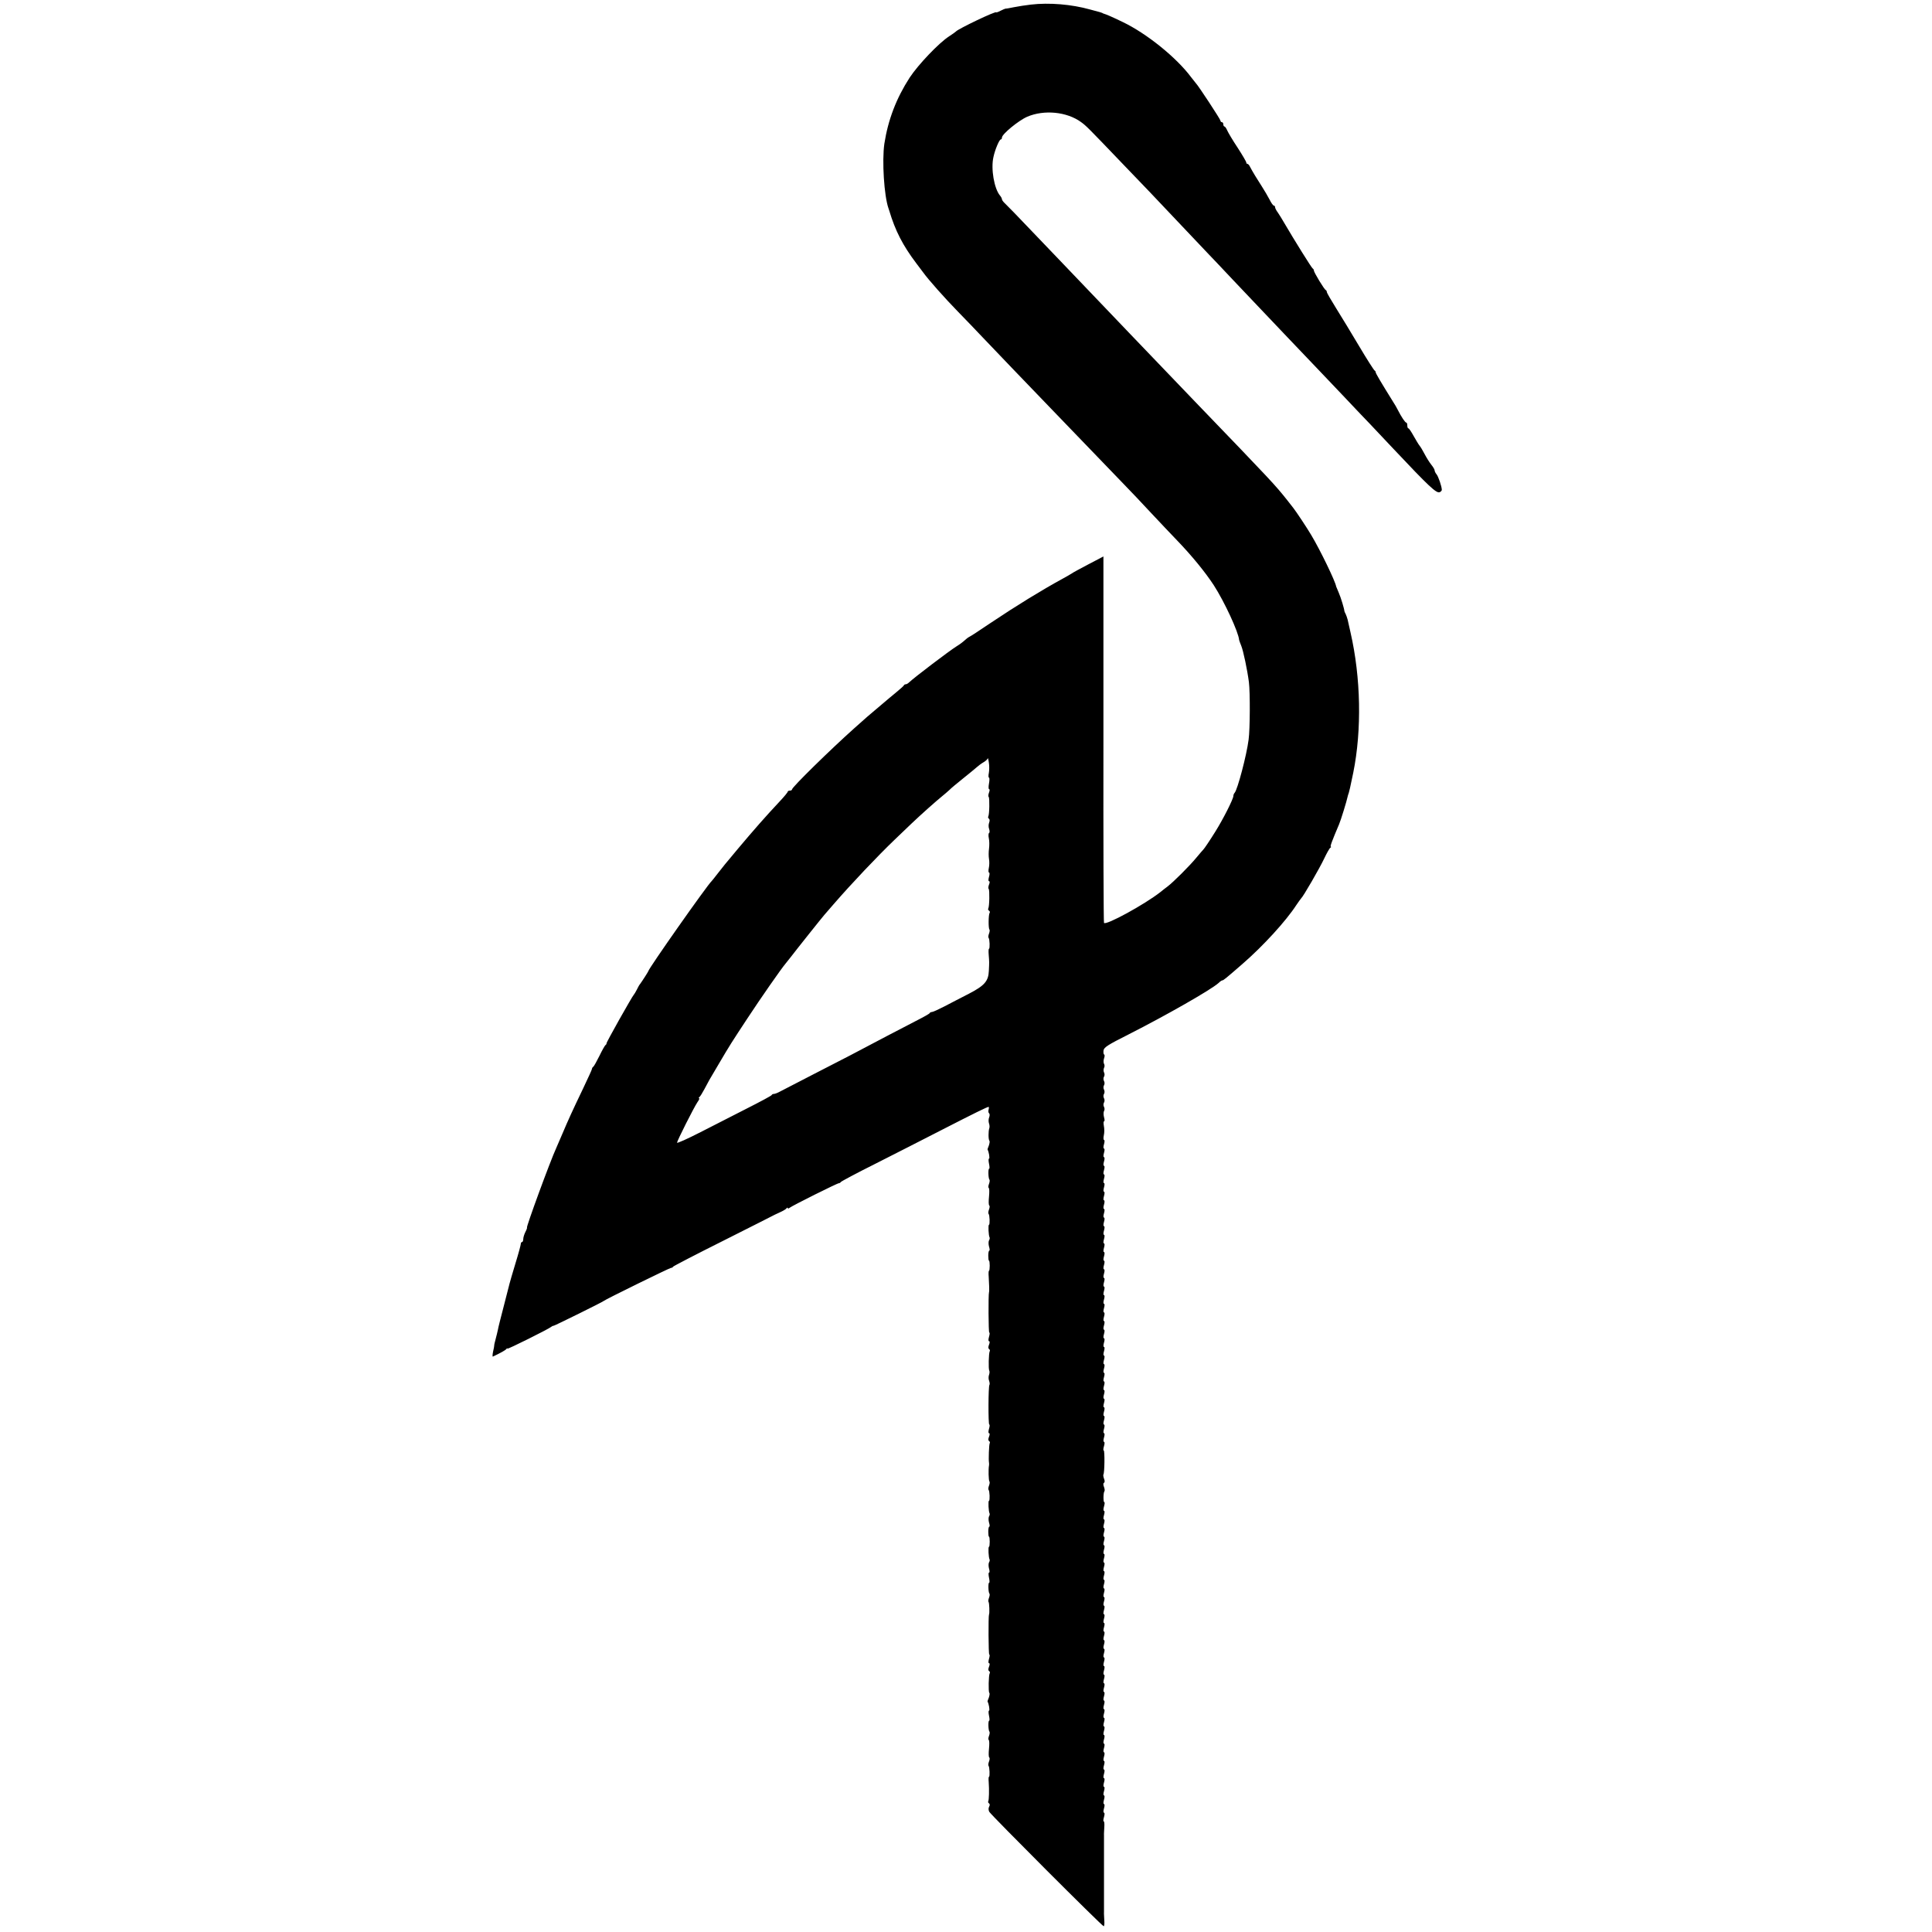
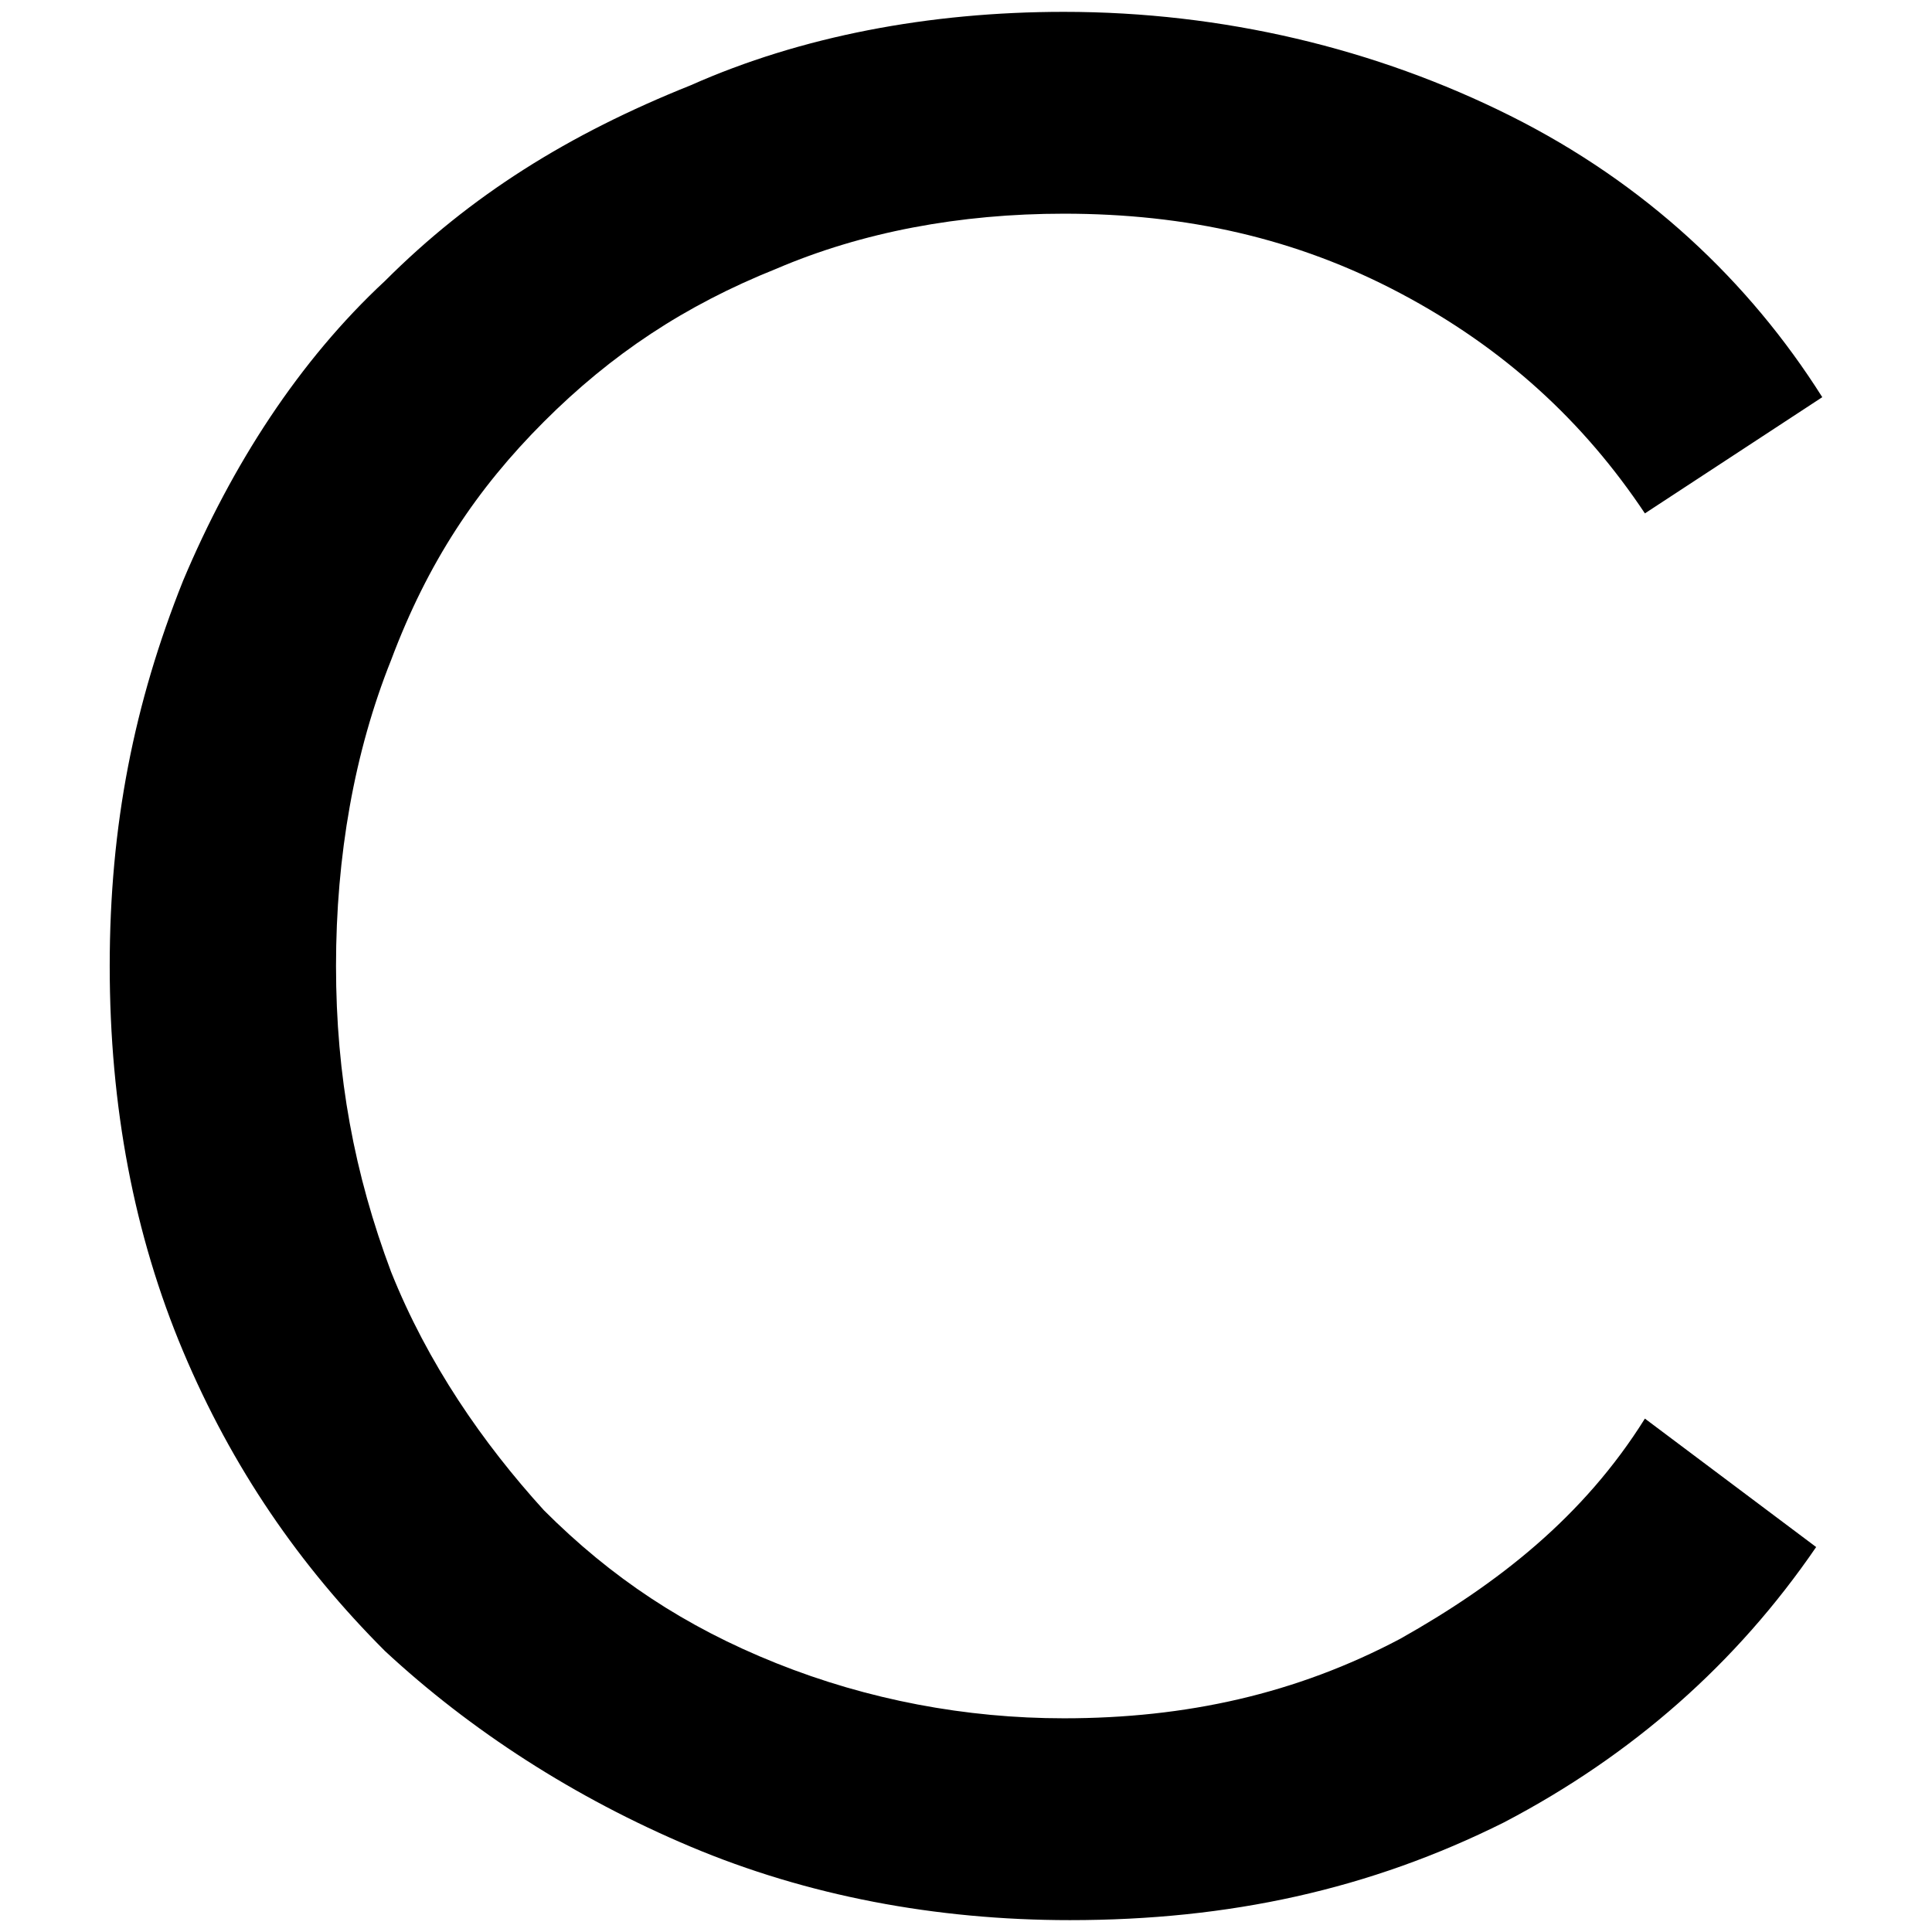
- <svg xmlns="http://www.w3.org/2000/svg" version="1.0" width="1344pt" height="1344pt" viewBox="0 0 1344 1344" preserveAspectRatio="xMidYMid meet">
-   <g transform="translate(0,1344) scale(0.1,-0.1)" fill="#000000" stroke="none">
-     <path d="M7171 13408 c-35 -4 -87 -12 -117 -18 -30 -6 -56 -11 -59 -10 -3 0 -19 -7 -35 -15 -17 -9 -30 -13 -30 -11 0 12 -265 -115 -280 -133 -3 -3 -24 -19 -48 -34 -71 -46 -214 -196 -274 -287 -93 -144 -150 -293 -176 -460 -17 -119 -2 -363 29 -450 1 -3 3 -9 5 -15 42 -141 95 -243 187 -365 23 -30 45 -59 49 -65 34 -48 152 -181 244 -275 61 -63 129 -133 150 -156 54 -57 367 -384 494 -515 93 -96 218 -226 500 -519 47 -48 137 -143 200 -211 63 -67 143 -152 178 -188 104 -108 196 -221 255 -311 75 -116 173 -328 177 -382 1 -4 7 -22 15 -41 14 -34 42 -167 53 -252 9 -70 8 -328 -2 -400 -14 -110 -77 -347 -97 -370 -5 -5 -9 -15 -9 -22 0 -21 -72 -163 -126 -249 -36 -58 -77 -119 -83 -124 -3 -3 -25 -28 -49 -57 -43 -53 -159 -169 -200 -200 -13 -10 -36 -27 -50 -39 -108 -85 -380 -234 -392 -214 -3 4 -5 580 -4 1279 l0 1270 -105 -55 c-57 -30 -109 -58 -115 -63 -6 -4 -36 -22 -66 -38 -141 -77 -319 -186 -498 -306 -75 -51 -141 -94 -147 -96 -5 -2 -15 -9 -22 -15 -29 -26 -43 -36 -70 -53 -51 -32 -292 -215 -329 -250 -7 -7 -17 -13 -22 -13 -6 0 -12 -3 -14 -7 -1 -5 -28 -28 -58 -53 -30 -25 -60 -49 -66 -55 -6 -5 -36 -30 -65 -55 -46 -38 -80 -68 -155 -135 -169 -151 -434 -411 -434 -426 0 -5 -7 -9 -15 -9 -8 0 -15 -3 -15 -7 0 -5 -25 -35 -56 -68 -102 -109 -180 -198 -291 -330 -95 -113 -100 -120 -143 -175 -19 -25 -37 -47 -40 -50 -29 -26 -440 -610 -440 -626 0 -3 -43 -70 -57 -89 -5 -5 -15 -23 -23 -40 -8 -16 -18 -32 -21 -35 -10 -9 -194 -335 -190 -339 1 -2 -1 -7 -6 -10 -5 -3 -24 -37 -43 -76 -19 -38 -38 -73 -43 -76 -5 -3 -9 -10 -9 -15 0 -5 -29 -67 -63 -139 -72 -150 -100 -211 -144 -315 -18 -41 -36 -84 -41 -95 -43 -93 -212 -555 -204 -555 2 0 -2 -13 -11 -30 -8 -16 -15 -38 -15 -50 0 -11 -4 -20 -8 -20 -5 0 -9 -6 -9 -13 0 -7 -16 -67 -37 -135 -20 -67 -39 -130 -41 -140 -2 -9 -20 -80 -40 -156 -20 -77 -39 -151 -41 -165 -3 -14 -10 -44 -16 -66 -6 -22 -11 -43 -10 -46 0 -3 -3 -22 -8 -42 -4 -20 -5 -36 -1 -34 51 24 87 44 93 52 4 6 8 7 8 3 0 -6 284 135 305 152 6 5 14 8 18 8 8 1 339 164 347 172 10 10 459 230 468 230 6 0 12 3 14 8 2 4 158 85 348 180 190 96 352 177 360 182 8 4 29 14 45 21 17 8 33 18 37 24 4 5 8 6 8 1 0 -5 6 -4 13 2 17 14 335 173 343 171 4 0 10 3 13 8 3 5 110 62 236 125 127 64 336 171 465 237 232 119 318 161 327 161 3 0 3 -9 0 -20 -3 -11 -1 -22 4 -25 4 -3 5 -16 0 -28 -5 -12 -5 -31 -1 -42 4 -11 5 -26 2 -34 -7 -19 -7 -80 1 -87 3 -3 1 -18 -4 -33 -6 -14 -10 -27 -9 -28 9 -15 17 -63 10 -63 -4 0 -4 -16 0 -35 4 -19 5 -35 1 -35 -8 0 -6 -68 2 -76 3 -3 2 -17 -3 -30 -5 -13 -6 -25 -2 -28 5 -3 5 -30 2 -61 -3 -31 -3 -58 2 -61 4 -3 3 -15 -2 -28 -5 -13 -6 -27 -3 -30 8 -7 10 -76 3 -76 -7 0 -3 -77 4 -88 2 -4 1 -14 -4 -21 -4 -8 -4 -27 0 -42 5 -16 6 -29 2 -29 -4 0 -7 -16 -7 -35 0 -19 2 -35 5 -35 3 0 5 -16 5 -35 0 -19 -2 -35 -5 -35 -3 0 -4 -19 -2 -43 3 -48 5 -100 2 -107 -5 -17 -4 -280 2 -280 4 0 3 -13 -2 -30 -5 -18 -5 -30 0 -30 6 0 6 -10 0 -25 -6 -15 -6 -26 1 -30 5 -4 7 -10 4 -15 -7 -12 -10 -124 -3 -135 3 -6 2 -19 -2 -30 -4 -11 -4 -30 1 -41 4 -12 5 -24 2 -28 -8 -8 -9 -276 -1 -276 4 0 3 -13 -2 -30 -5 -18 -5 -30 0 -30 6 0 6 -10 0 -25 -6 -15 -6 -26 1 -30 5 -4 7 -10 4 -15 -5 -8 -9 -116 -5 -135 1 -5 1 -14 0 -20 -5 -24 -3 -105 3 -111 3 -3 2 -16 -3 -29 -5 -13 -6 -26 -3 -29 8 -7 10 -76 3 -76 -7 0 -3 -77 4 -88 2 -4 1 -14 -4 -21 -4 -8 -4 -27 0 -42 5 -16 6 -29 2 -29 -4 0 -7 -16 -7 -35 0 -19 2 -35 5 -35 3 0 5 -16 5 -35 0 -19 -2 -35 -5 -35 -7 0 -3 -77 4 -88 2 -4 1 -14 -4 -21 -4 -8 -4 -27 0 -42 5 -16 5 -29 0 -29 -4 0 -4 -16 0 -35 4 -19 5 -35 1 -35 -8 0 -6 -68 2 -76 3 -3 2 -16 -3 -29 -5 -13 -6 -26 -3 -29 5 -5 8 -80 3 -88 -5 -10 -4 -278 2 -278 4 0 3 -13 -2 -30 -5 -18 -5 -30 0 -30 6 0 6 -10 0 -25 -6 -15 -6 -26 1 -30 5 -4 7 -10 4 -15 -8 -13 -10 -128 -3 -136 4 -3 2 -18 -3 -33 -6 -14 -10 -27 -9 -28 9 -15 17 -63 10 -63 -4 0 -4 -16 0 -35 4 -19 5 -35 1 -35 -8 0 -6 -68 2 -76 3 -3 2 -17 -3 -30 -5 -13 -6 -25 -2 -28 5 -3 5 -30 2 -61 -3 -31 -3 -58 2 -61 4 -3 3 -15 -2 -28 -5 -13 -6 -27 -3 -30 7 -7 10 -76 3 -76 -3 0 -4 -17 -2 -37 4 -55 2 -124 -3 -133 -3 -5 -1 -11 5 -15 6 -4 7 -13 1 -23 -6 -11 -5 -24 1 -36 13 -23 785 -796 796 -796 4 0 6 19 4 42 -1 24 -3 49 -2 56 0 6 0 19 0 27 0 8 0 22 0 30 0 8 0 22 0 30 0 8 0 22 0 30 0 8 0 22 0 30 0 8 0 22 0 30 0 8 0 22 0 30 0 8 0 22 0 30 0 8 0 22 0 30 0 8 0 22 0 30 0 8 0 22 0 30 0 8 0 22 0 30 0 8 0 22 0 30 0 8 0 22 0 30 0 8 0 22 0 30 0 8 0 22 0 30 0 8 0 22 0 30 0 8 0 21 0 28 -1 6 1 31 2 55 2 23 0 42 -4 42 -4 0 -3 14 2 30 5 17 5 30 0 30 -5 0 -5 13 0 30 5 17 5 30 0 30 -5 0 -5 13 0 30 5 17 5 30 0 30 -5 0 -5 13 0 30 5 17 5 30 0 30 -5 0 -5 13 0 30 5 17 5 30 0 30 -5 0 -5 13 0 30 5 17 5 30 0 30 -5 0 -5 13 0 30 5 17 5 30 0 30 -5 0 -5 13 0 30 5 17 5 30 0 30 -5 0 -5 13 0 30 5 17 5 30 0 30 -5 0 -5 13 0 30 5 17 5 30 0 30 -5 0 -5 13 0 30 5 17 5 30 0 30 -5 0 -5 13 0 30 5 17 5 30 0 30 -5 0 -5 13 0 30 5 17 5 30 0 30 -5 0 -5 13 0 30 5 17 5 30 0 30 -5 0 -5 13 0 30 5 17 5 30 0 30 -5 0 -5 13 0 30 5 17 5 30 0 30 -5 0 -5 13 0 30 5 17 5 30 0 30 -5 0 -5 13 0 30 5 17 5 30 0 30 -5 0 -5 13 0 30 5 17 5 30 0 30 -5 0 -5 13 0 30 5 17 5 30 0 30 -5 0 -5 13 0 30 5 17 5 30 0 30 -5 0 -5 13 0 30 5 17 5 30 0 30 -5 0 -5 13 0 30 5 17 5 30 0 30 -5 0 -5 13 0 30 5 17 5 30 0 30 -5 0 -5 13 0 30 5 17 5 30 0 30 -5 0 -5 13 0 30 5 17 5 30 0 30 -5 0 -5 13 0 30 5 17 5 30 0 30 -5 0 -5 13 0 30 5 17 5 30 0 30 -5 0 -5 13 0 30 5 17 5 30 0 30 -5 0 -5 13 0 30 5 17 5 30 0 30 -5 0 -5 13 0 30 5 17 5 30 0 30 -5 0 -5 13 0 30 5 17 5 30 0 30 -5 0 -5 13 0 30 5 17 5 30 0 30 -5 0 -5 13 0 30 5 17 5 30 0 30 -5 0 -5 13 0 30 5 17 5 30 0 30 -5 0 -5 13 0 30 5 17 5 30 0 30 -5 0 -5 13 0 30 5 17 6 30 2 30 -8 0 -7 68 1 76 3 3 2 17 -3 30 -6 14 -6 26 0 29 6 3 6 15 0 29 -5 13 -6 26 -4 29 8 8 10 167 2 167 -4 0 -3 14 2 30 5 17 5 30 0 30 -5 0 -5 13 0 30 5 17 5 30 0 30 -5 0 -5 13 0 30 5 17 5 30 0 30 -5 0 -5 13 0 30 5 17 5 30 0 30 -5 0 -5 13 0 30 5 17 5 30 0 30 -5 0 -5 13 0 30 5 17 5 30 0 30 -5 0 -5 13 0 30 5 17 5 30 0 30 -5 0 -5 13 0 30 5 17 5 30 0 30 -5 0 -5 13 0 30 5 17 5 30 0 30 -5 0 -5 13 0 30 5 17 5 30 0 30 -5 0 -5 13 0 30 5 17 5 30 0 30 -5 0 -5 13 0 30 5 17 5 30 0 30 -5 0 -5 13 0 30 5 17 5 30 0 30 -5 0 -5 13 0 30 5 17 5 30 0 30 -5 0 -5 13 0 30 5 17 5 30 0 30 -5 0 -5 13 0 30 5 17 5 30 0 30 -5 0 -5 13 0 30 5 17 5 30 0 30 -5 0 -5 13 0 30 5 17 5 30 0 30 -5 0 -5 13 0 30 5 17 5 30 0 30 -5 0 -5 13 0 30 5 17 5 30 0 30 -5 0 -5 13 0 30 5 17 5 30 0 30 -5 0 -5 13 0 30 5 17 5 30 0 30 -5 0 -5 13 0 30 5 17 5 30 0 30 -5 0 -5 13 0 30 5 17 5 30 0 30 -5 0 -5 13 0 30 5 17 5 30 0 30 -5 0 -5 13 0 30 5 17 5 30 0 30 -5 0 -5 13 0 30 5 17 5 30 0 30 -5 0 -5 13 0 30 5 17 5 30 0 30 -5 0 -5 13 0 30 5 17 5 30 0 30 -5 0 -5 13 0 30 5 17 5 30 0 30 -5 0 -5 13 0 30 5 17 5 30 0 30 -5 0 -5 13 0 30 5 17 5 30 0 30 -5 0 -5 13 0 30 5 17 5 30 0 30 -5 0 -5 13 0 30 5 17 5 30 0 30 -5 0 -5 13 0 30 5 17 5 30 0 30 -5 0 -5 13 0 30 5 17 5 30 0 30 -4 0 -5 15 -1 33 4 17 4 47 0 65 -3 17 -3 32 2 32 4 0 4 13 -1 29 -4 15 -4 34 0 42 5 7 5 20 0 29 -5 9 -5 22 0 30 5 8 5 21 0 30 -5 9 -5 22 0 30 5 8 5 21 0 30 -5 9 -5 22 0 30 5 8 5 21 0 30 -5 9 -5 22 0 30 5 8 5 21 0 30 -4 8 -4 22 0 31 5 8 5 21 0 29 -4 7 -4 24 0 36 5 13 6 26 1 28 -5 3 -6 17 -4 30 4 21 33 39 172 109 266 135 574 311 627 358 11 11 23 19 27 19 8 0 26 15 141 115 144 125 302 298 374 409 15 22 30 43 33 46 14 11 130 212 160 276 18 38 37 72 43 76 6 4 8 8 4 8 -7 0 9 42 57 155 12 27 54 164 59 190 1 6 5 19 9 30 6 21 7 25 31 140 60 297 53 661 -19 975 -8 36 -17 76 -20 89 -3 13 -10 31 -14 40 -5 9 -9 18 -9 21 0 13 -24 93 -39 127 -9 21 -17 40 -18 43 -5 35 -111 254 -174 359 -29 49 -104 162 -123 186 -4 6 -24 30 -43 55 -84 106 -109 133 -635 679 -93 97 -406 423 -465 485 -69 72 -376 393 -455 476 -36 37 -137 143 -225 235 -88 93 -170 177 -182 188 -13 12 -23 25 -23 31 0 5 -6 17 -13 25 -41 48 -65 187 -46 269 11 52 41 122 51 122 5 0 8 6 8 13 0 24 116 119 176 145 117 50 275 35 374 -37 37 -27 46 -36 295 -296 172 -179 189 -196 405 -425 74 -78 155 -164 180 -190 25 -26 106 -111 180 -190 74 -78 158 -166 185 -195 28 -29 113 -119 190 -200 77 -81 170 -178 206 -216 36 -37 123 -130 195 -205 71 -75 149 -158 174 -183 25 -26 99 -105 165 -175 245 -260 297 -309 320 -300 8 3 15 11 15 16 0 23 -24 94 -37 109 -7 8 -13 21 -13 27 0 6 -10 23 -23 39 -12 15 -33 48 -46 73 -13 25 -29 52 -36 60 -7 8 -25 39 -41 67 -16 29 -32 53 -36 53 -5 0 -8 9 -8 20 0 11 -3 20 -7 20 -8 0 -34 39 -60 90 -7 14 -21 39 -32 55 -87 140 -121 198 -121 205 0 5 -3 10 -7 12 -5 2 -53 77 -107 168 -54 91 -127 211 -162 267 -35 56 -64 106 -64 112 0 5 -3 11 -7 13 -11 4 -83 124 -83 136 0 6 -4 12 -8 14 -7 3 -126 194 -201 322 -13 23 -32 53 -42 68 -11 14 -19 31 -19 37 0 6 -4 11 -9 11 -5 0 -18 19 -30 43 -12 23 -35 62 -51 87 -30 46 -68 108 -85 141 -5 11 -13 19 -17 19 -5 0 -8 4 -8 9 0 6 -27 52 -60 103 -34 51 -66 105 -73 121 -6 15 -15 27 -19 27 -4 0 -8 7 -8 15 0 8 -4 15 -10 15 -5 0 -10 5 -10 11 0 9 -155 245 -170 259 -3 3 -18 22 -34 43 -102 137 -309 304 -476 384 -79 38 -114 53 -132 58 -5 2 -9 3 -10 5 -2 1 -10 3 -18 6 -8 2 -38 10 -67 18 -128 36 -284 49 -412 34z m-292 -5345 c-4 -18 -3 -33 1 -33 4 0 4 -18 0 -40 -4 -22 -4 -40 1 -40 5 0 4 -11 -1 -24 -5 -13 -6 -27 -2 -30 7 -8 5 -123 -3 -136 -3 -5 -1 -11 4 -15 6 -3 7 -15 2 -28 -5 -12 -5 -32 0 -44 4 -12 4 -25 0 -27 -5 -3 -6 -20 -2 -38 4 -18 4 -51 1 -73 -3 -22 -3 -53 0 -70 3 -16 3 -45 -1 -62 -4 -18 -3 -33 1 -33 5 0 5 -13 0 -30 -5 -18 -5 -30 0 -30 6 0 6 -10 0 -24 -5 -13 -6 -27 -2 -30 7 -8 5 -123 -3 -136 -3 -5 -1 -11 5 -15 6 -4 8 -11 4 -16 -8 -13 -9 -107 -1 -115 3 -3 2 -16 -3 -29 -5 -13 -6 -26 -3 -29 8 -7 10 -76 3 -76 -3 0 -4 -19 -2 -42 4 -51 4 -50 1 -111 -3 -72 -29 -103 -139 -160 -52 -27 -129 -66 -170 -88 -41 -21 -80 -39 -87 -39 -6 0 -13 -3 -15 -7 -1 -5 -45 -29 -96 -55 -51 -26 -141 -73 -200 -104 -225 -119 -303 -160 -507 -264 -115 -60 -223 -115 -240 -124 -16 -9 -35 -16 -42 -16 -6 0 -13 -3 -15 -8 -1 -4 -77 -45 -168 -91 -91 -46 -238 -121 -327 -167 -90 -46 -163 -79 -163 -73 0 13 117 245 142 282 11 15 16 27 11 27 -4 0 -3 4 2 8 6 4 21 29 35 55 14 27 30 56 35 65 6 10 34 58 63 107 84 143 90 151 201 320 92 140 236 347 266 382 5 6 21 26 35 44 38 50 223 282 235 295 5 6 35 40 65 75 122 141 308 337 424 448 32 31 84 81 116 111 65 62 174 159 215 192 15 12 37 31 49 42 11 12 55 48 96 81 41 33 84 68 95 78 11 10 32 26 48 35 15 9 28 21 28 27 1 5 5 -8 8 -30 4 -22 3 -55 0 -72z" />
+ <svg xmlns="http://www.w3.org/2000/svg" viewBox="0 0 1792 1792" class="sc-aXZVg fTNJor" version="1.1" id="svg12" width="1792" height="1792">
+   <defs id="defs12" />
+   <g id="g12" transform="matrix(57.4359,0,0,57.4359,882,-27.08718)">
+     <g id="g11" transform="matrix(0.9877232,0,0,0.9877232,-13.6625,-15.02995)">
+       <path class="minioApplicationName" d="m 15.679,15.888 c 2.6,0 5.1,0.6 7.3,1.7 2.2,1.1 3.9,2.7 5.1,4.6 l -2.9,1.9 c -1,-1.5 -2.3,-2.7 -4,-3.6 -1.7,-0.9 -3.5,-1.3 -5.5,-1.3 -1.7,0 -3.3,0.3 -4.7,0.9 -1.5,0.6 -2.7,1.4 -3.8,2.5 -1.1,1.1 -1.9,2.3 -2.5,3.9 -0.6,1.5 -0.9,3.2 -0.9,5 0,1.8 0.3,3.4 0.9,5 0.6,1.5 1.5,2.8 2.5,3.9 1.1,1.1 2.3,1.9 3.8,2.5 1.5,0.6 3.1,0.9 4.7,0.9 2,0 3.8,-0.4 5.5,-1.3 1.6,-0.9 3,-2 4,-3.6 l 2.8,2.1 c -1.3,1.9 -3,3.4 -5.1,4.5 -2.2,1.1 -4.5,1.6 -7.1,1.6 -2.2,0 -4.3,-0.4 -6.2,-1.2 -1.9,-0.8 -3.6,-1.9 -5,-3.2 -1.4,-1.4 -2.5,-3 -3.3,-4.9 -0.8,-1.9 -1.2,-4 -1.2,-6.3 0,-2.3 0.4,-4.3 1.2,-6.3 0.8,-1.9 1.9,-3.6 3.3,-4.9 1.4,-1.4 3,-2.4 5,-3.2 1.8,-0.8 3.9,-1.2 6.1,-1.2 z" id="path5" />
+     </g>
  </g>
</svg>
